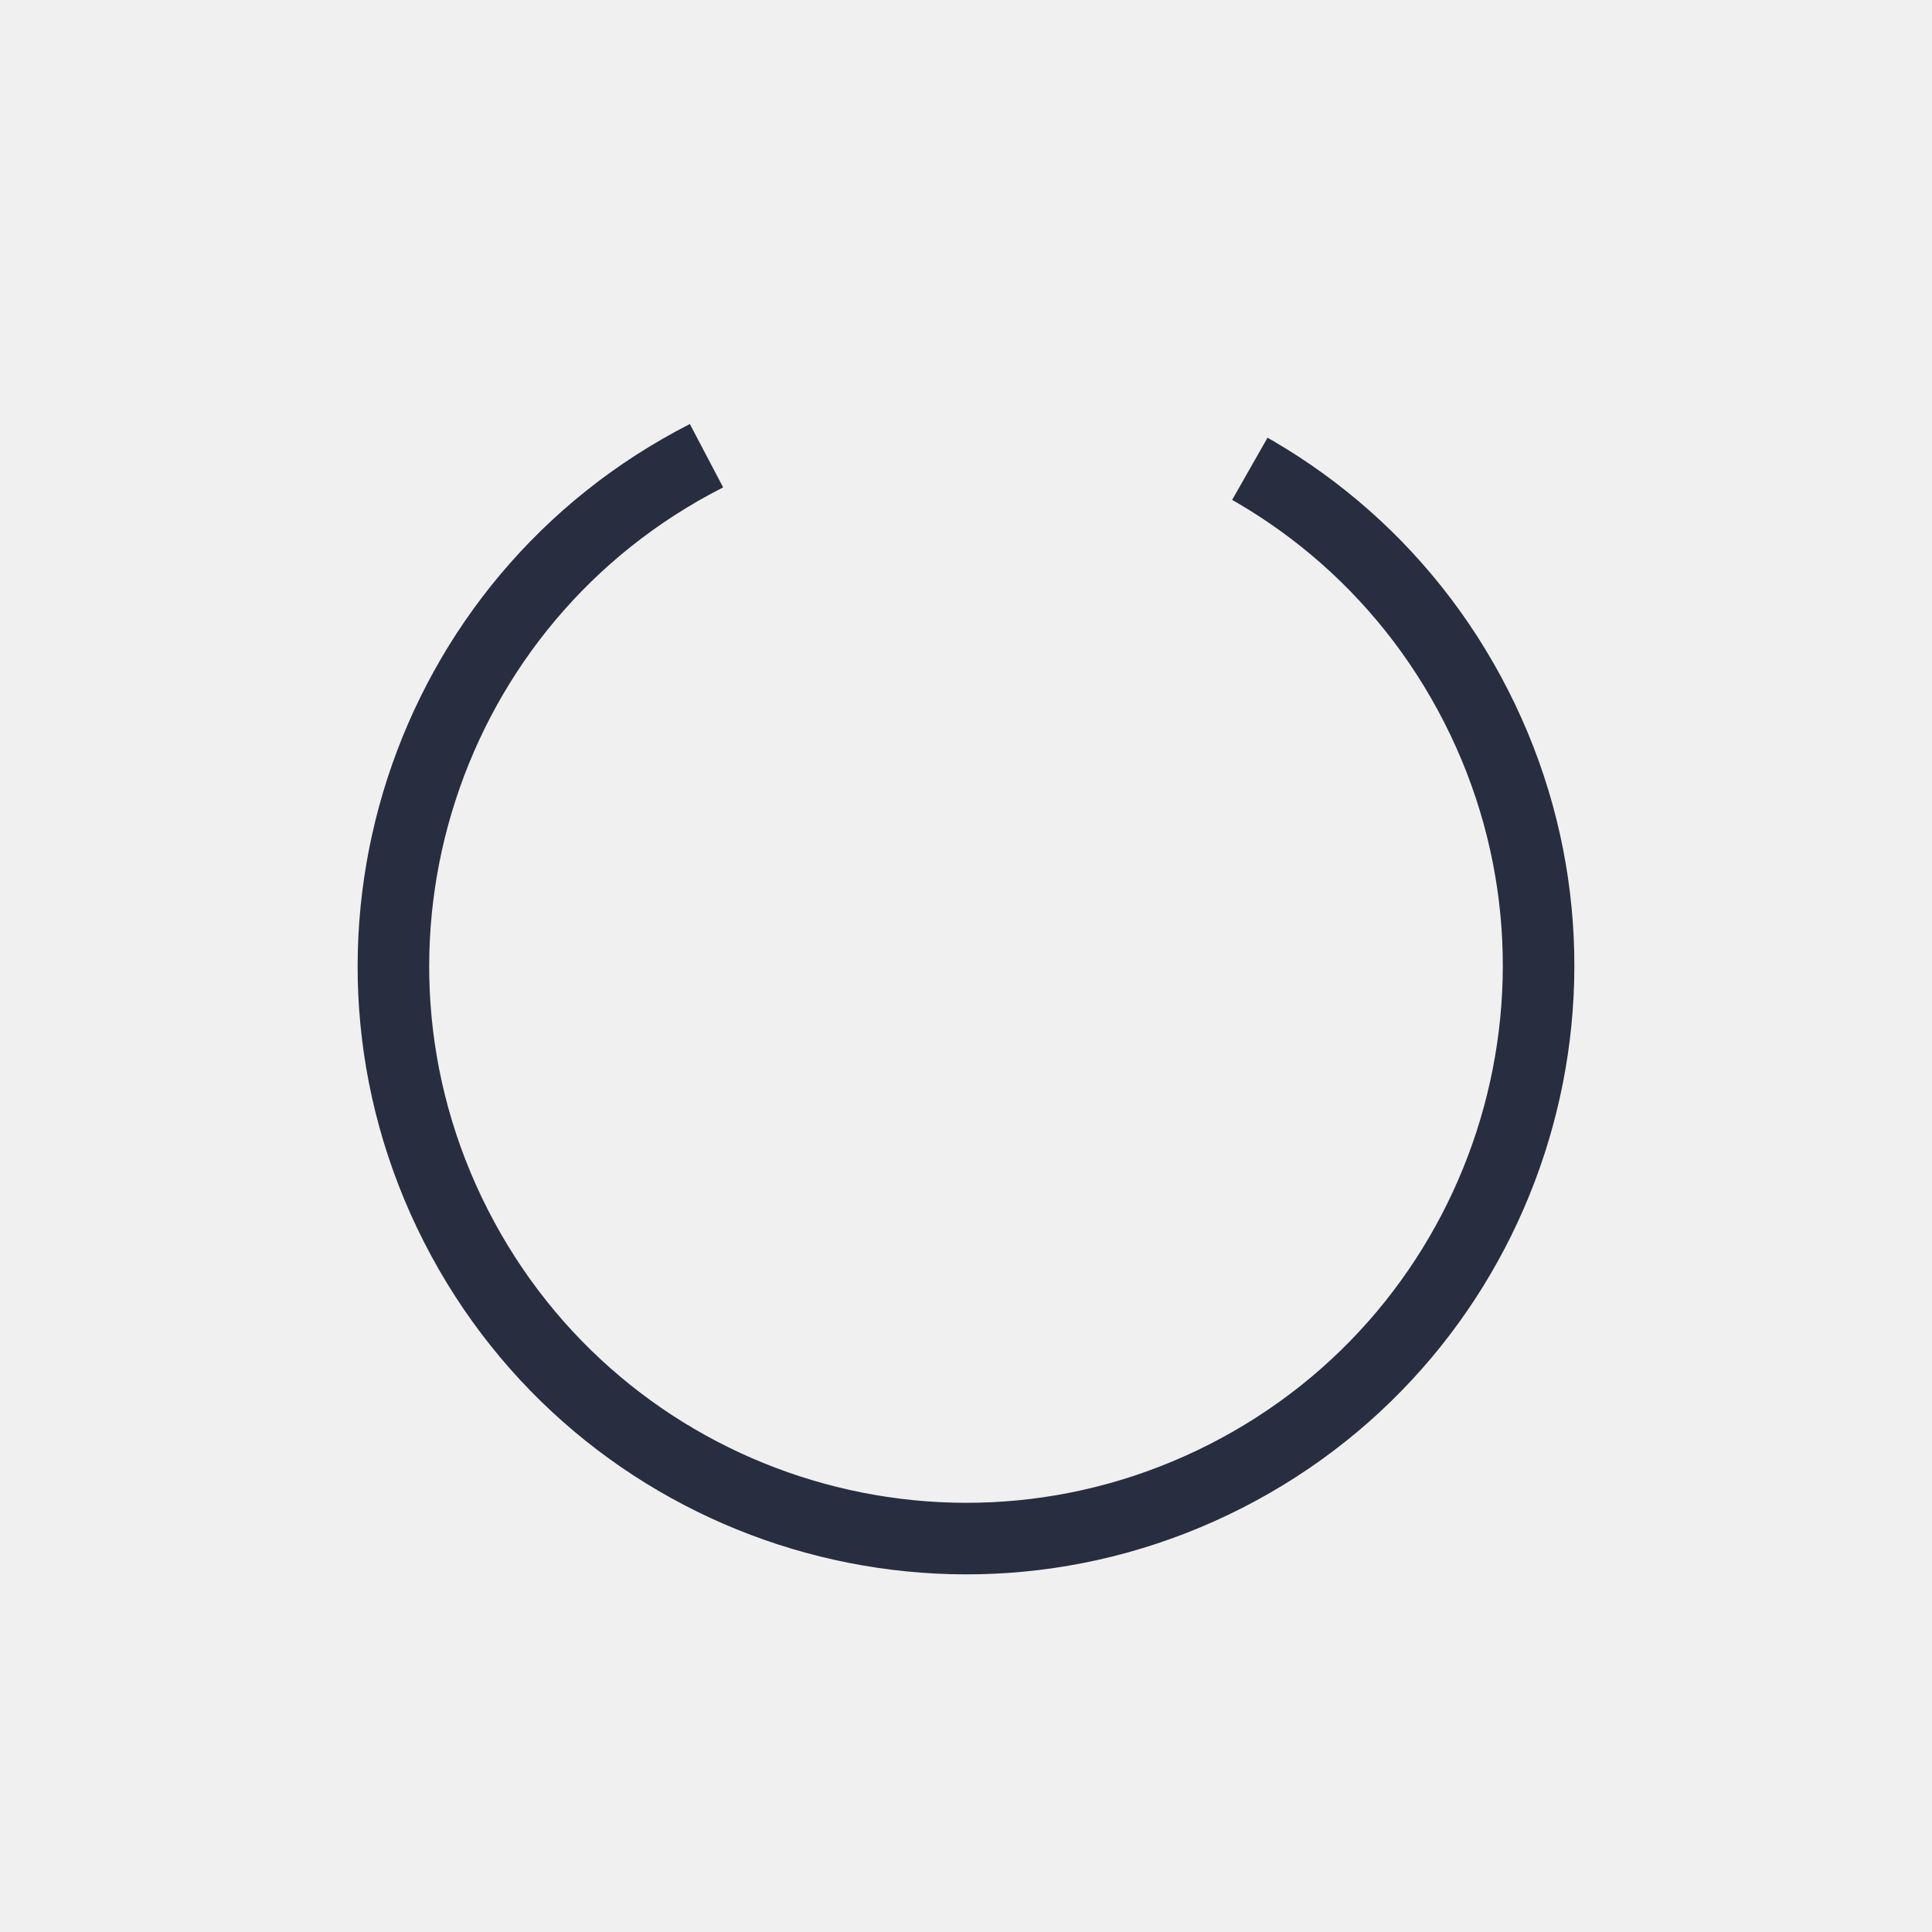
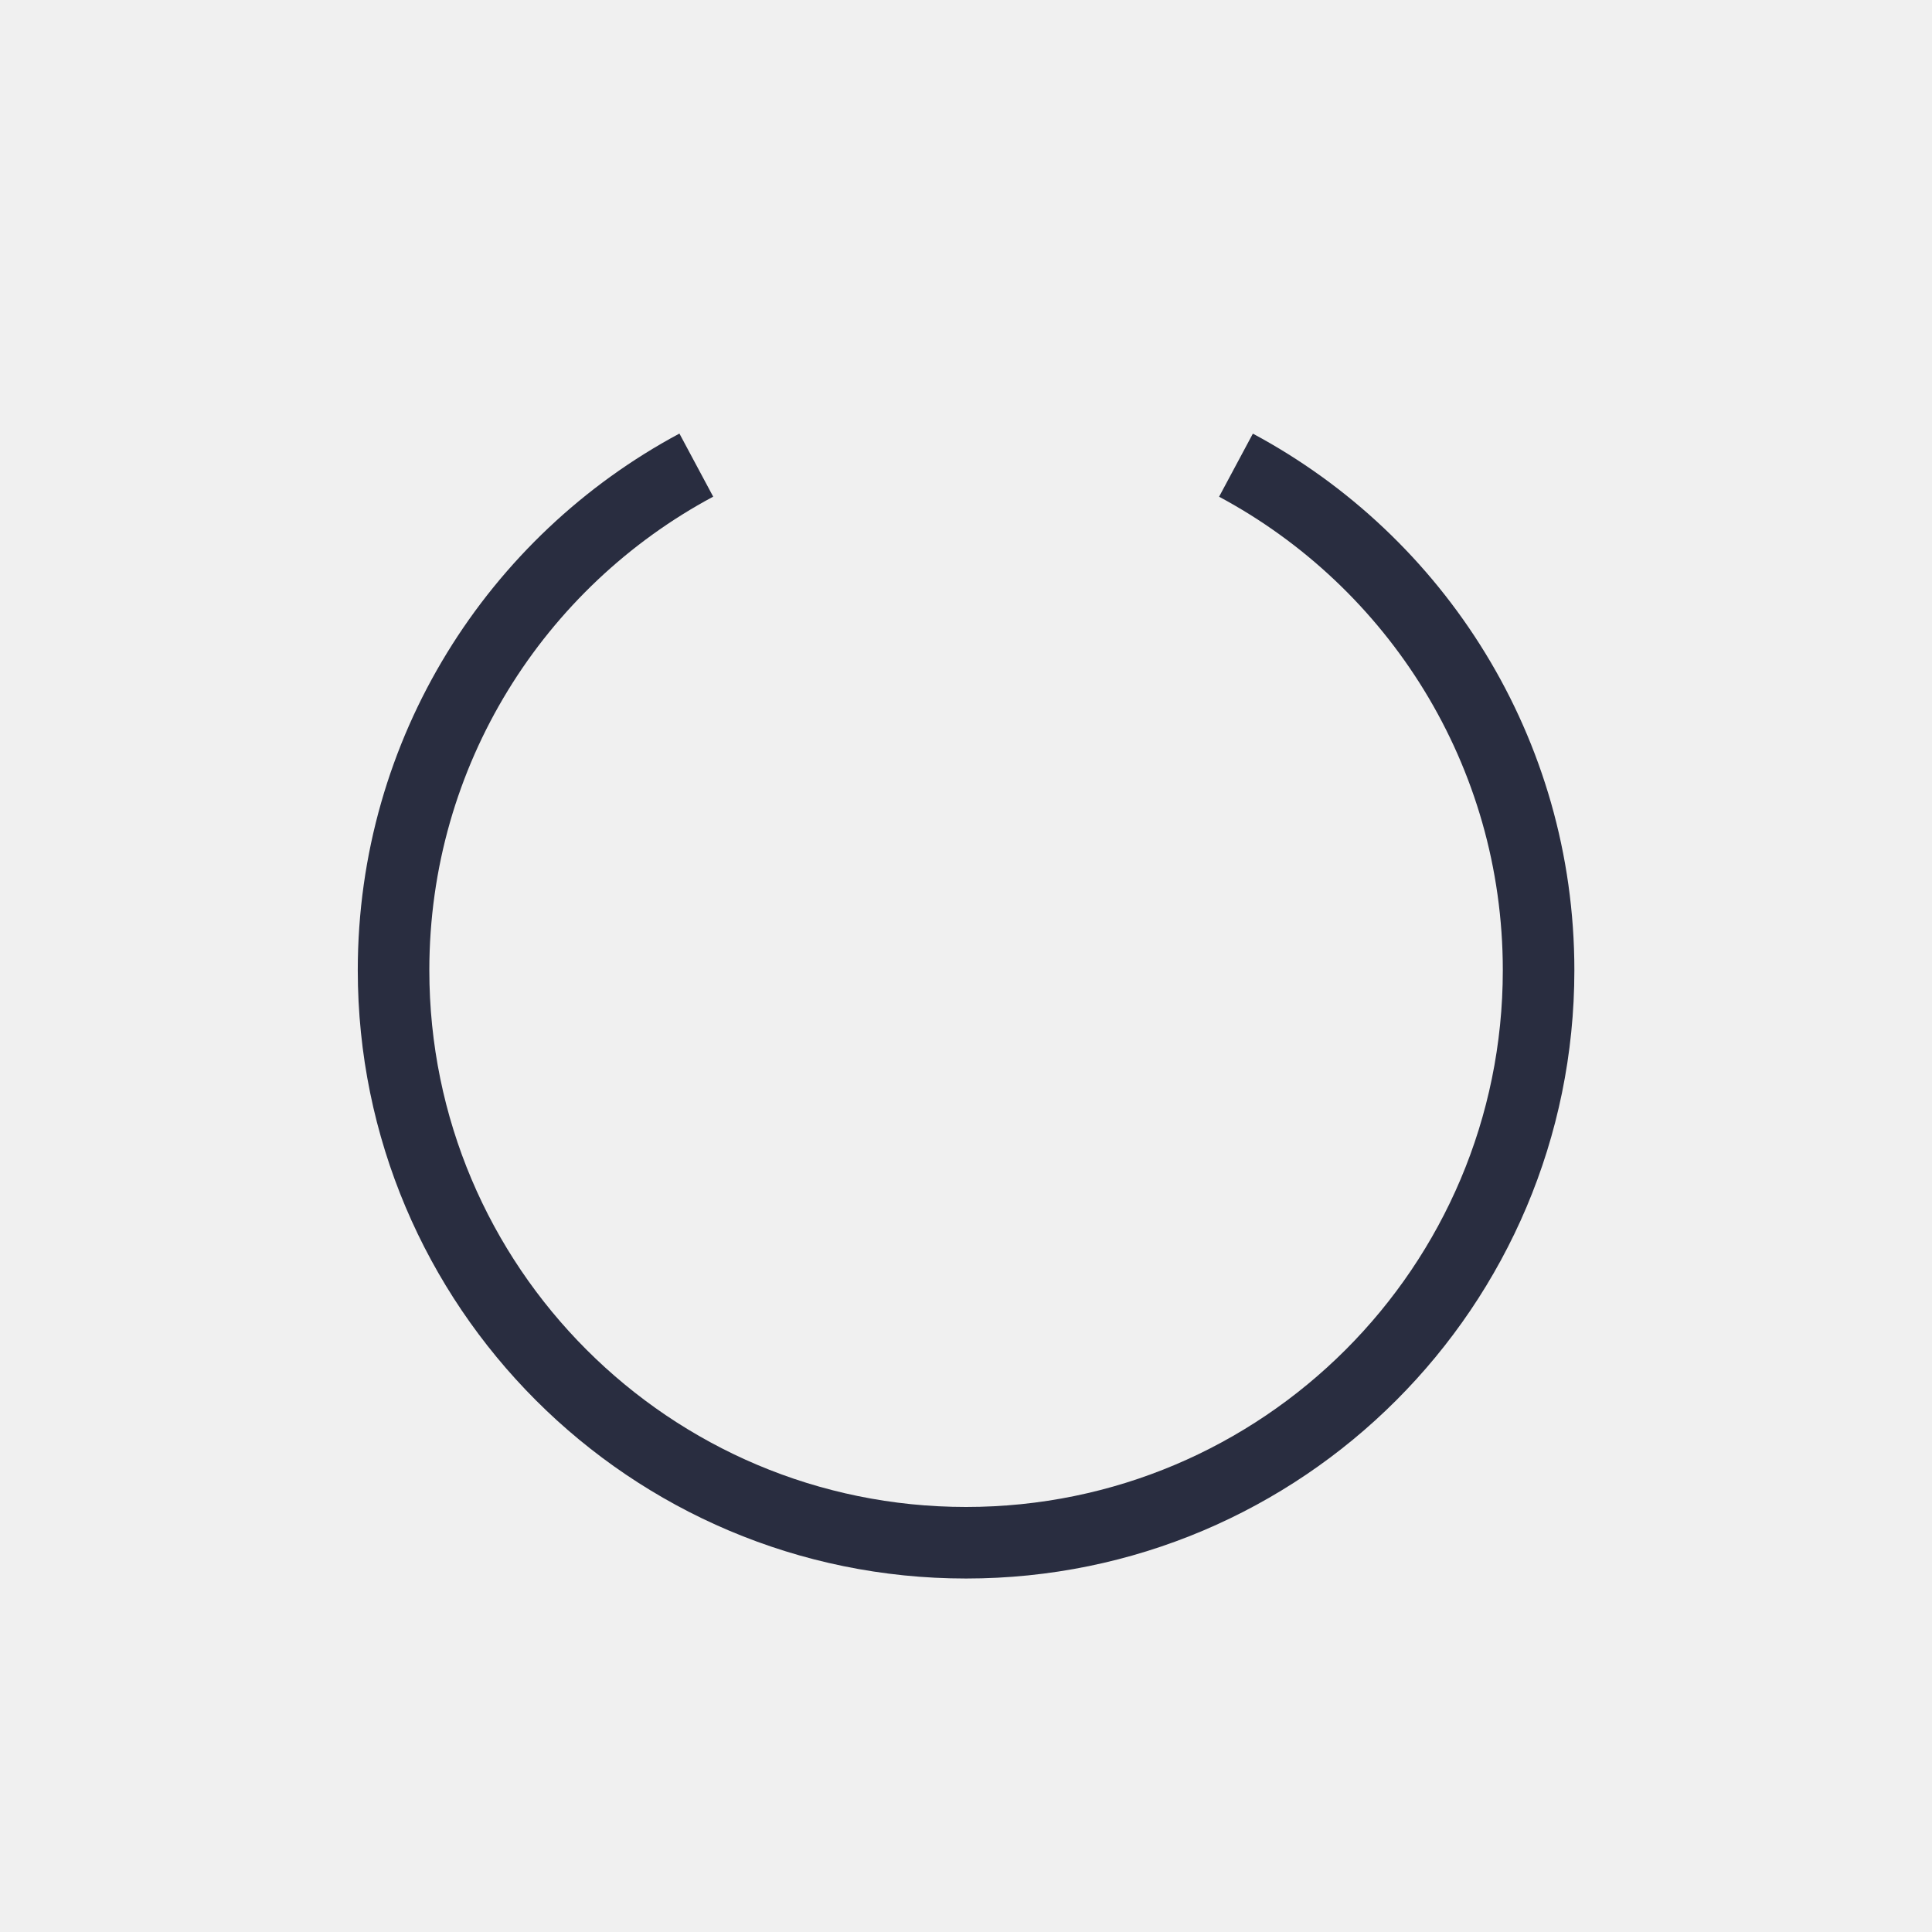
- <svg xmlns="http://www.w3.org/2000/svg" xmlns:xlink="http://www.w3.org/1999/xlink" id="sbol-svg-backbone" width="27" height="27" viewBox="0 0 27 27">
-   <defs>
-     <path id="a" d="M9.641,5.926 C5.458,8.058 3.795,13.176 5.926,17.359 C8.058,21.542 13.176,23.205 17.359,21.074 C21.542,18.942 23.205,13.824 21.074,9.641 C18.942,5.458 13.824,3.795 9.641,5.926 Z" />
-     <mask id="b" width="17.004" height="17.004" x="0" y="0" fill="white">
-       <use xlink:href="#a" />
-     </mask>
-   </defs>
-   <use fill="none" fill-rule="evenodd" stroke="#292D40" stroke-width="2" mask="url(#b)" xlink:href="#a" stroke-dasharray="45" />
+ <svg xmlns="http://www.w3.org/2000/svg" id="sbol-svg-backbone" width="27" height="27" viewBox="0 0 27 27">
+   <path fill="none" stroke="#292D40" d="M4.231,0 C1.713,1.348 0,4.003 0,7.059 C0,11.478 3.582,15.06 8.001,15.06 C12.42,15.06 16.002,11.478 16.002,7.059 C16.002,4.004 14.29,1.349 11.773,0.001" transform="translate(5.5 6.5)" />
</svg>
